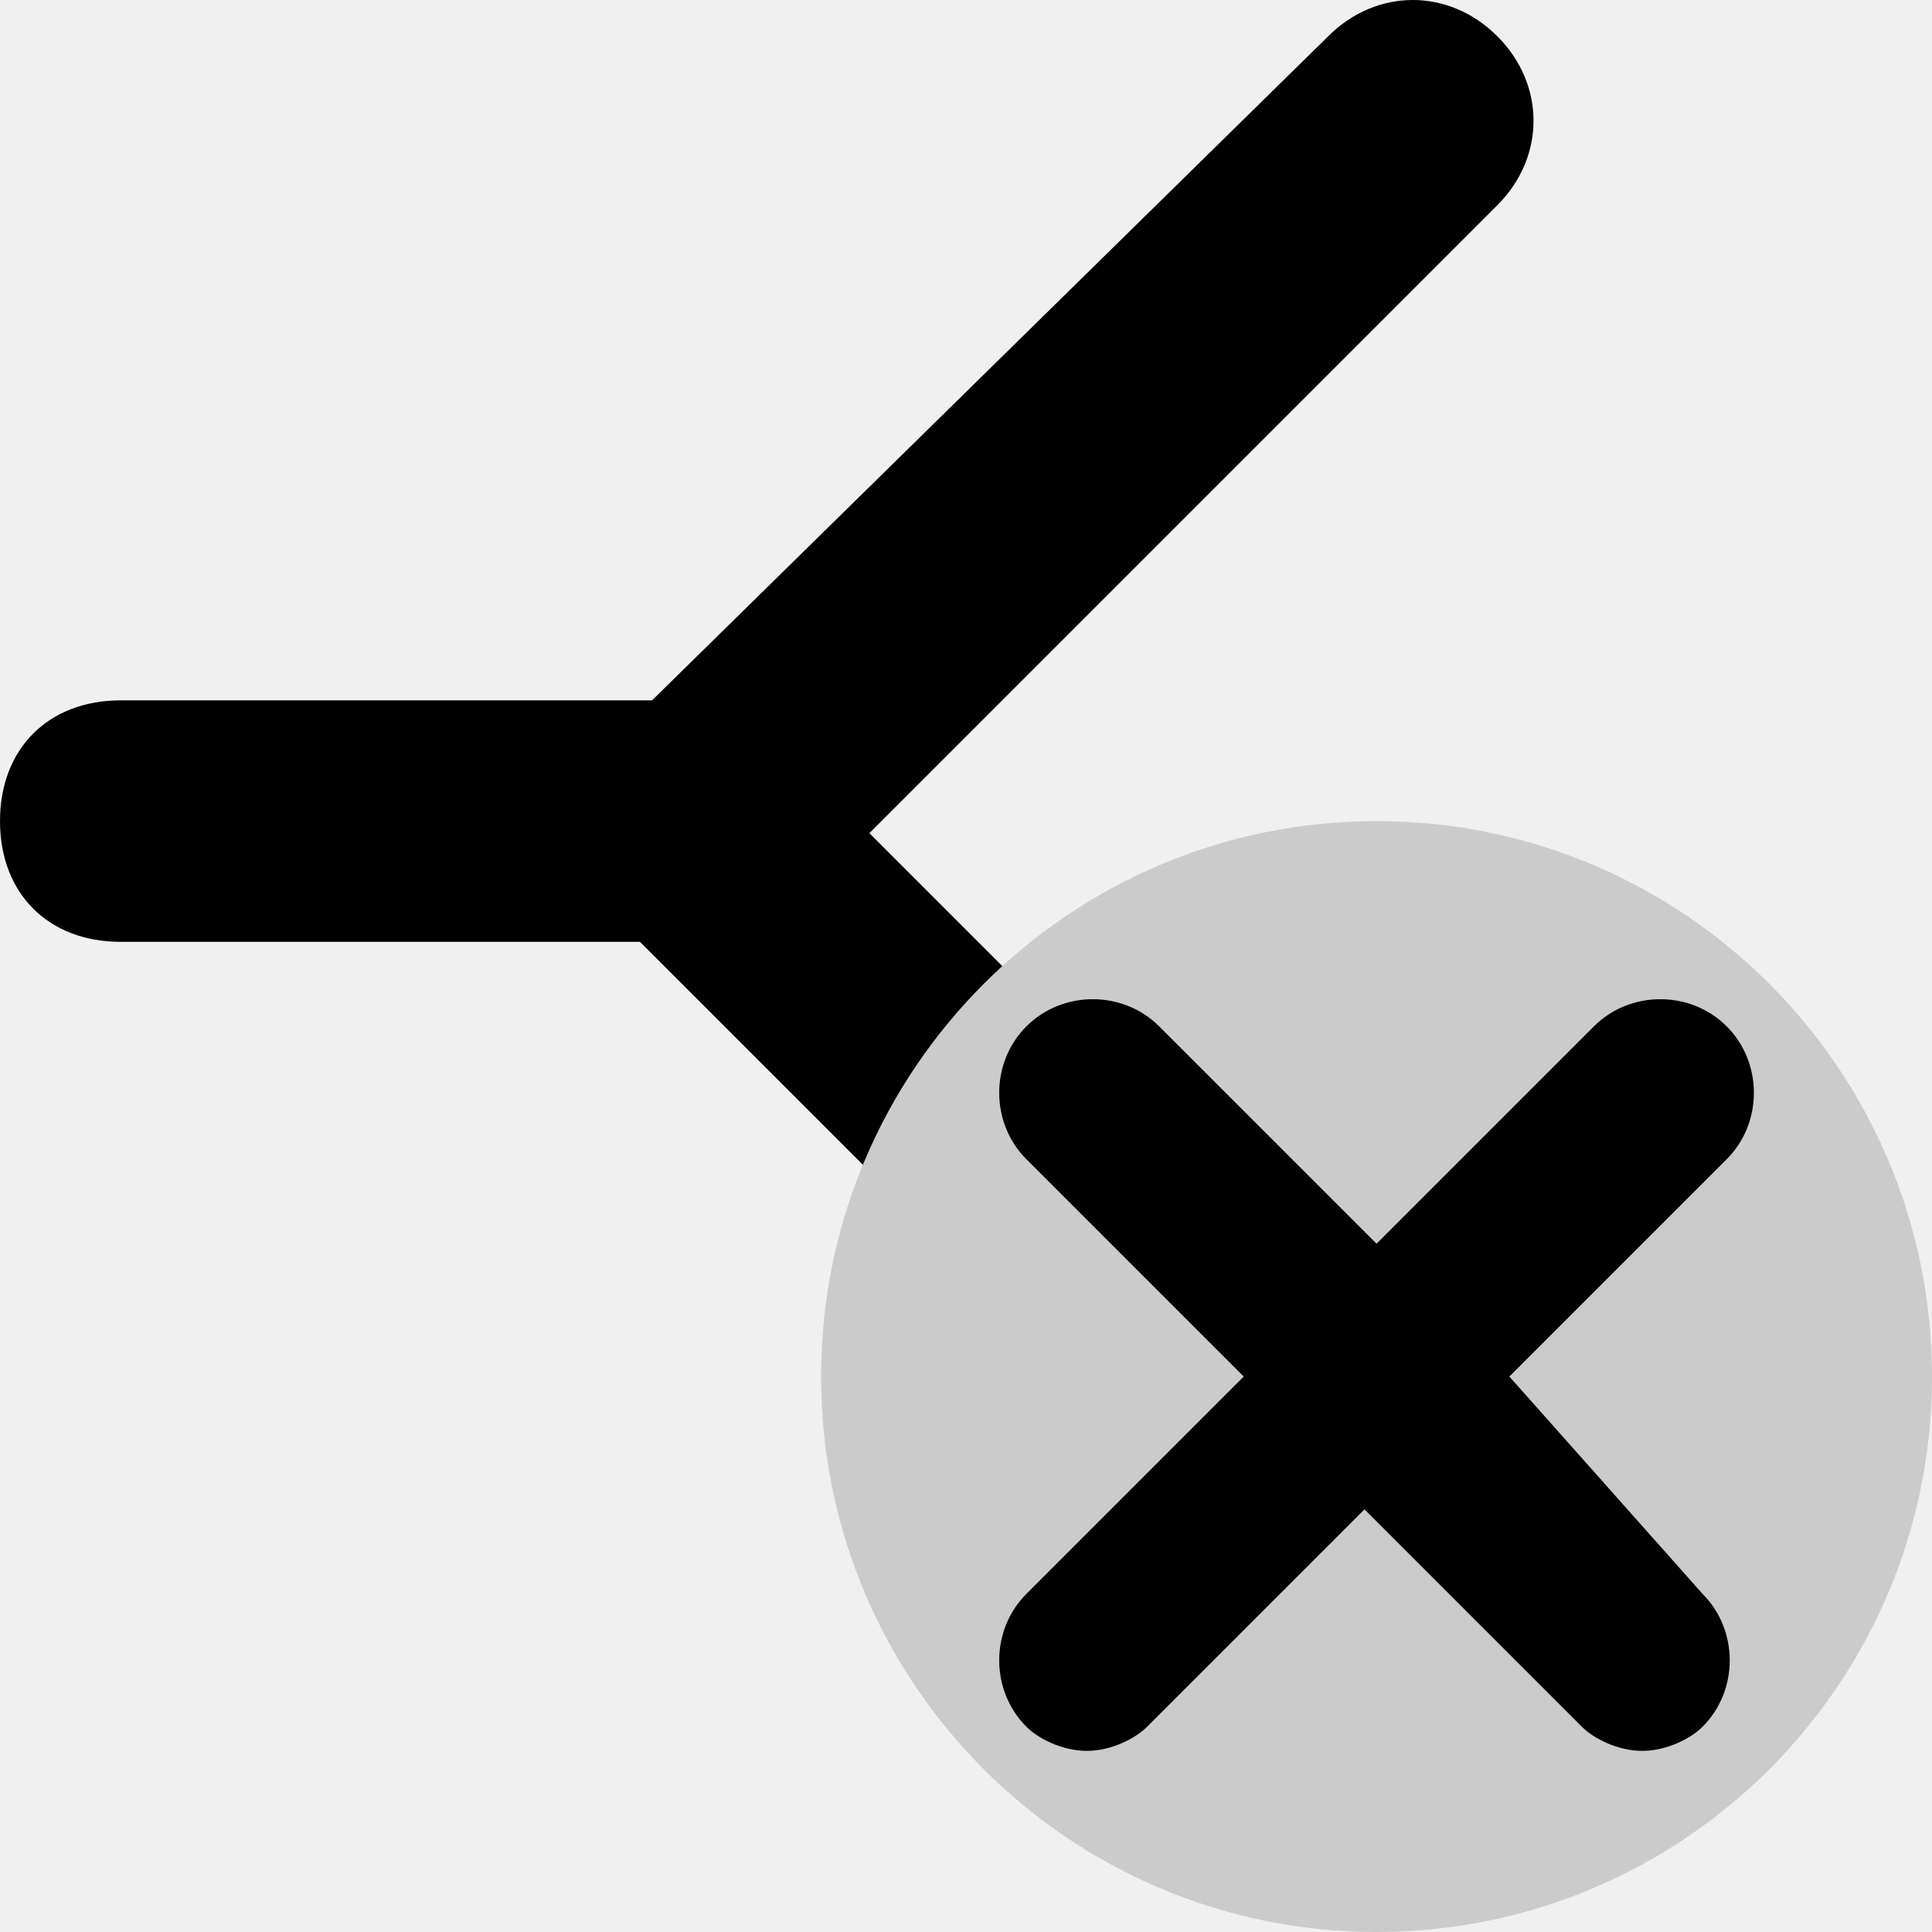
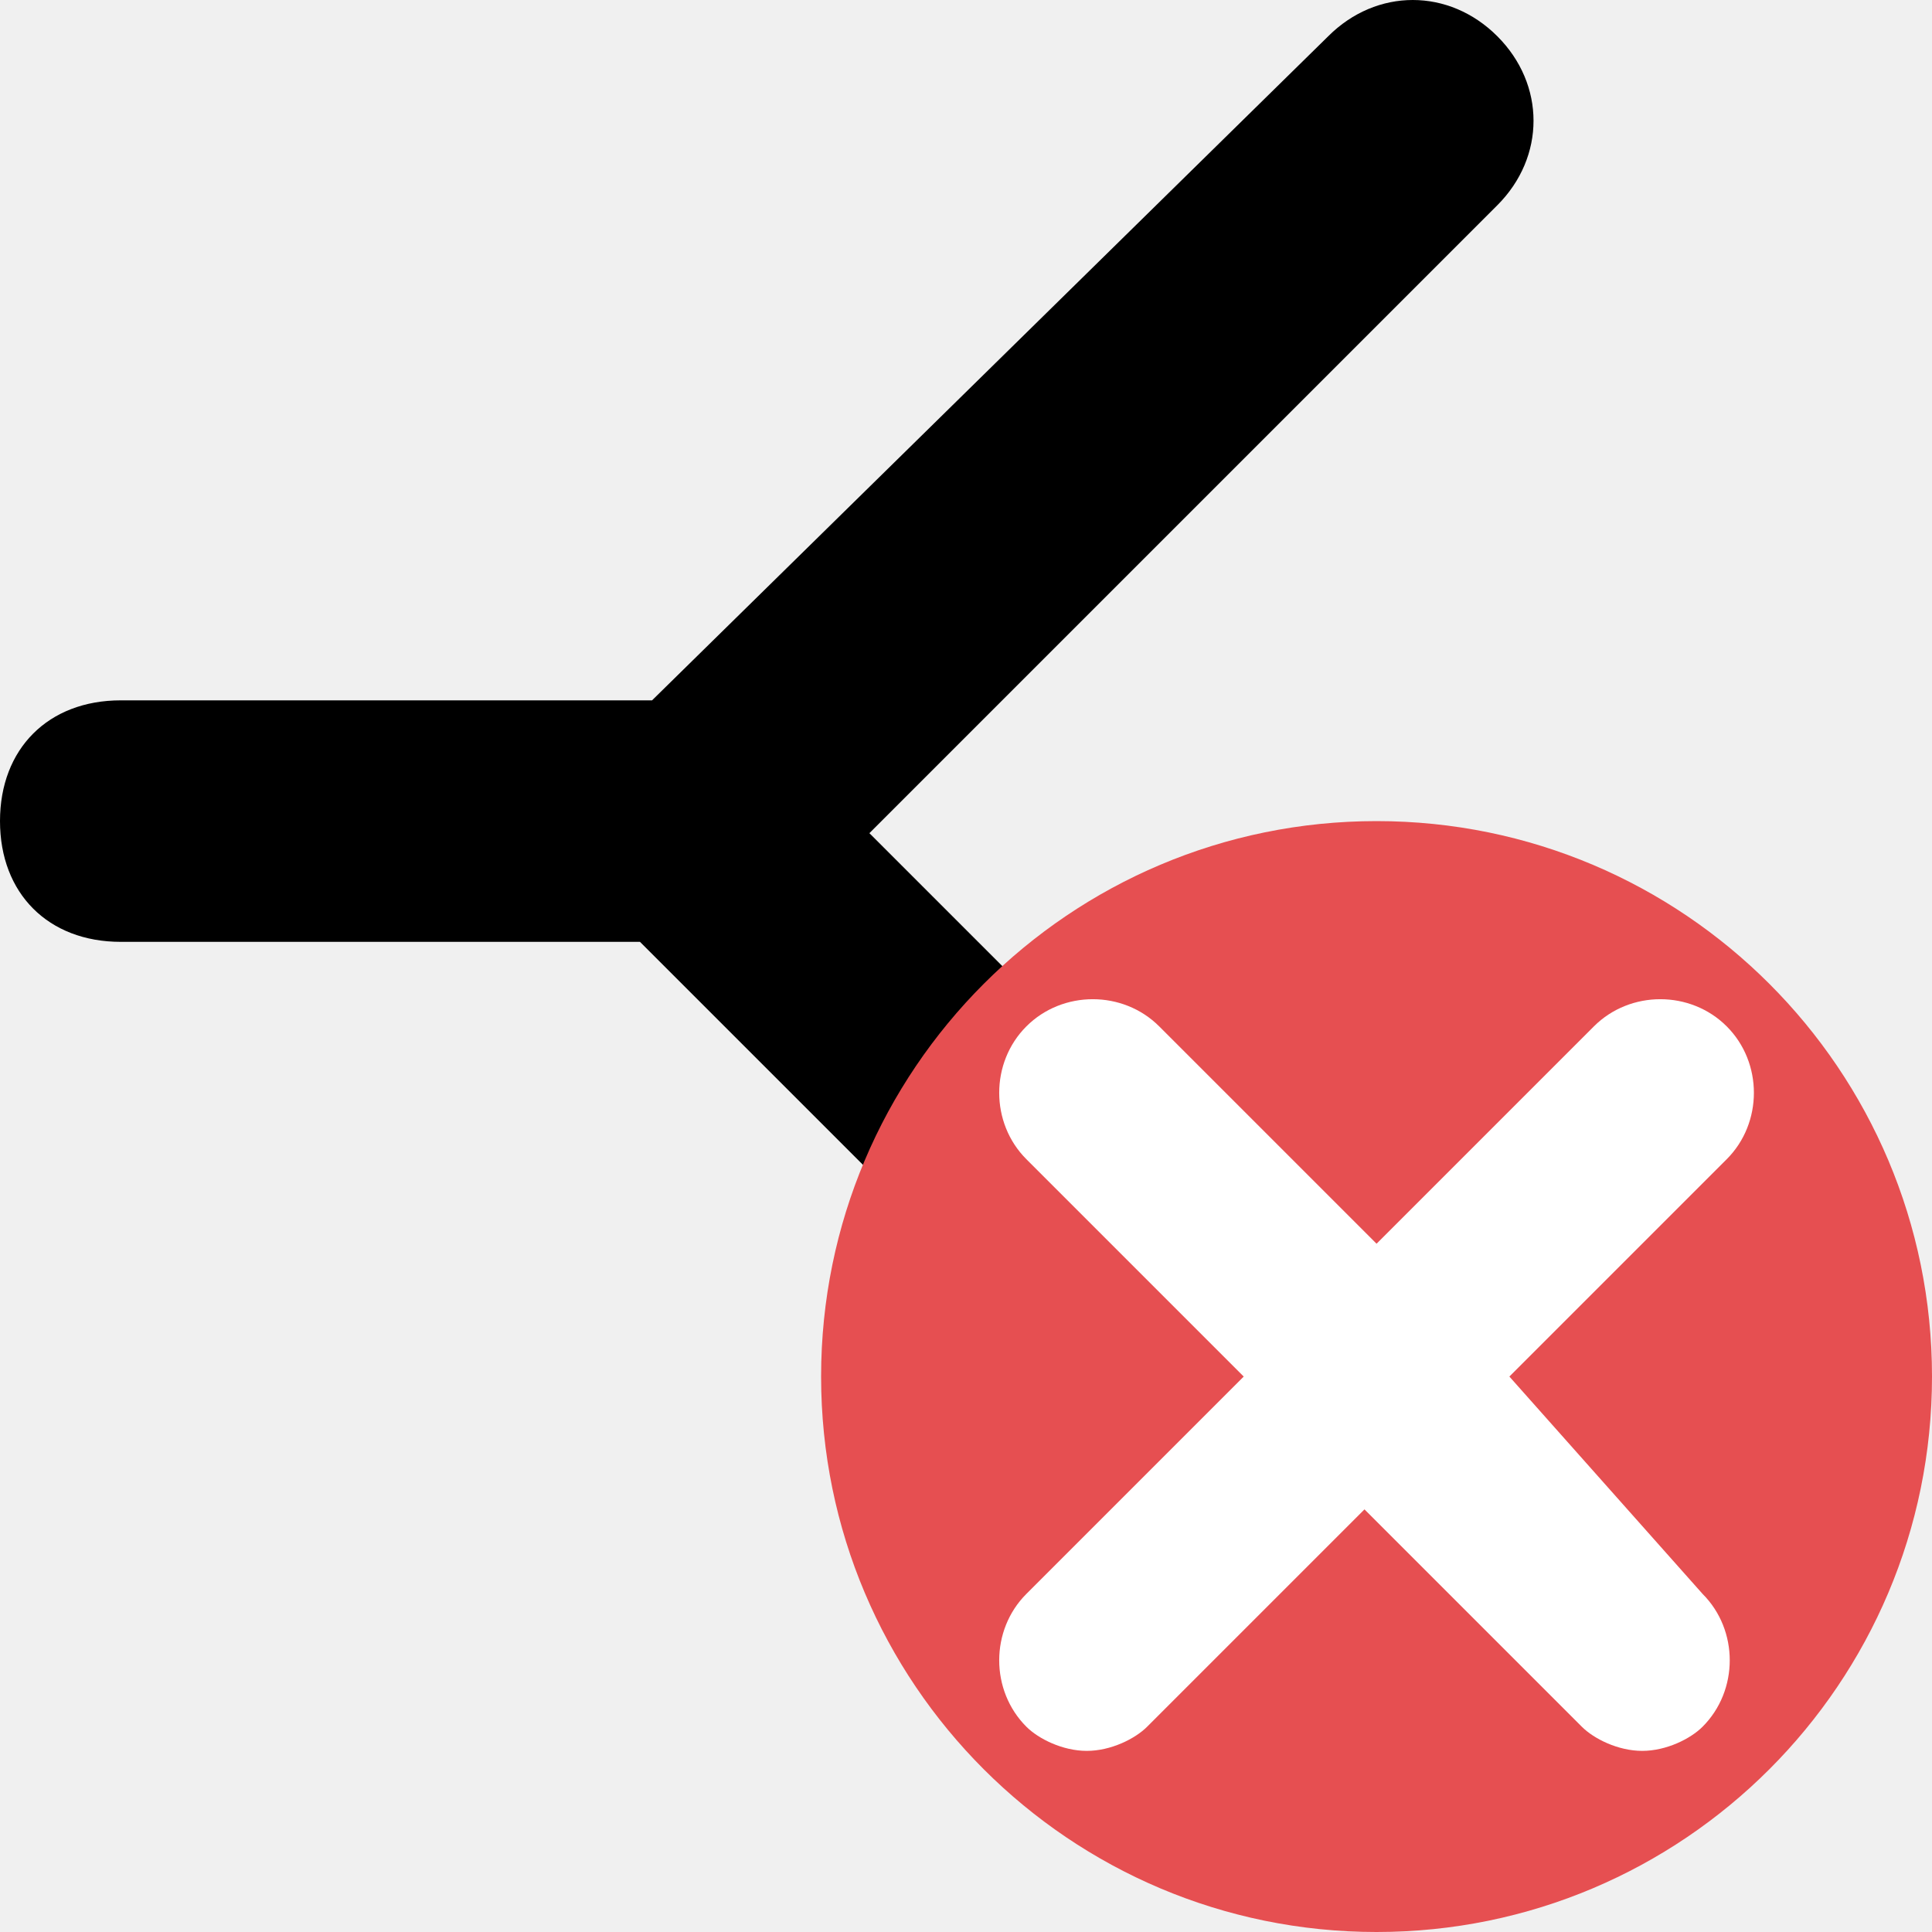
<svg xmlns="http://www.w3.org/2000/svg" version="1.1" id="Ebene_1" x="0px" y="0px" viewBox="0 0 16 16" style="enable-background:new 0 0 16 16;" xml:space="preserve">
  <style type="text/css">
- 	.st0{fill:#CBCBCB;}
+ 	.st0{fill:#E64F51;enable-background:new    ;}
+ 	.st1{enable-background:new    ;}
+ 	.st2{fill:#FFFFFF;}
</style>
-   <path d="M7.2,6.9l5.2-5.2c0.4-0.4,0.4-1,0-1.4s-1-0.4-1.4,0L5.4,5.8H1c-0.6,0-1,0.4-1,1c0,0.6,0.4,1,1,1h4.3l5.7,5.7  c0.2,0.2,0.5,0.3,0.7,0.3s0.5-0.1,0.7-0.3c0.4-0.4,0.4-1,0-1.4L7.2,6.9z" />
+   <path d="M7.2,6.9l5.2-5.2c0.4-0.4,0.4-1,0-1.4s-1-0.4-1.4,0L5.4,5.8H1c-0.6,0-1,0.4-1,1s0.4,1,1,1h4.3l5.7,5.7  c0.2,0.2,0.5,0.3,0.7,0.3s0.5-0.1,0.7-0.3c0.4-0.4,0.4-1,0-1.4L7.2,6.9z" />
  <g>
    <circle class="st0" cx="11.4" cy="11.4" r="4.6" />
-     <g id="XMLID_132_">
-       <path id="XMLID_133_" d="M12.5,11.4l1.8-1.8c0.3-0.3,0.3-0.8,0-1.1c-0.3-0.3-0.8-0.3-1.1,0l-1.8,1.8L9.6,8.5    c-0.3-0.3-0.8-0.3-1.1,0c-0.3,0.3-0.3,0.8,0,1.1l1.8,1.8l-1.8,1.8c-0.3,0.3-0.3,0.8,0,1.1c0.1,0.1,0.3,0.2,0.5,0.2    s0.4-0.1,0.5-0.2l1.8-1.8l1.8,1.8c0.1,0.1,0.3,0.2,0.5,0.2c0.2,0,0.4-0.1,0.5-0.2c0.3-0.3,0.3-0.8,0-1.1L12.5,11.4z" />
+     <g id="XMLID_132_" class="st1">
+       <path id="XMLID_133_" class="st2" d="M12.5,11.4l1.8-1.8c0.3-0.3,0.3-0.8,0-1.1s-0.8-0.3-1.1,0l-1.8,1.8L9.6,8.5    c-0.3-0.3-0.8-0.3-1.1,0s-0.3,0.8,0,1.1l1.8,1.8l-1.8,1.8c-0.3,0.3-0.3,0.8,0,1.1c0.1,0.1,0.3,0.2,0.5,0.2s0.4-0.1,0.5-0.2    l1.8-1.8l1.8,1.8c0.1,0.1,0.3,0.2,0.5,0.2s0.4-0.1,0.5-0.2c0.3-0.3,0.3-0.8,0-1.1L12.5,11.4z" />
    </g>
  </g>
</svg>
